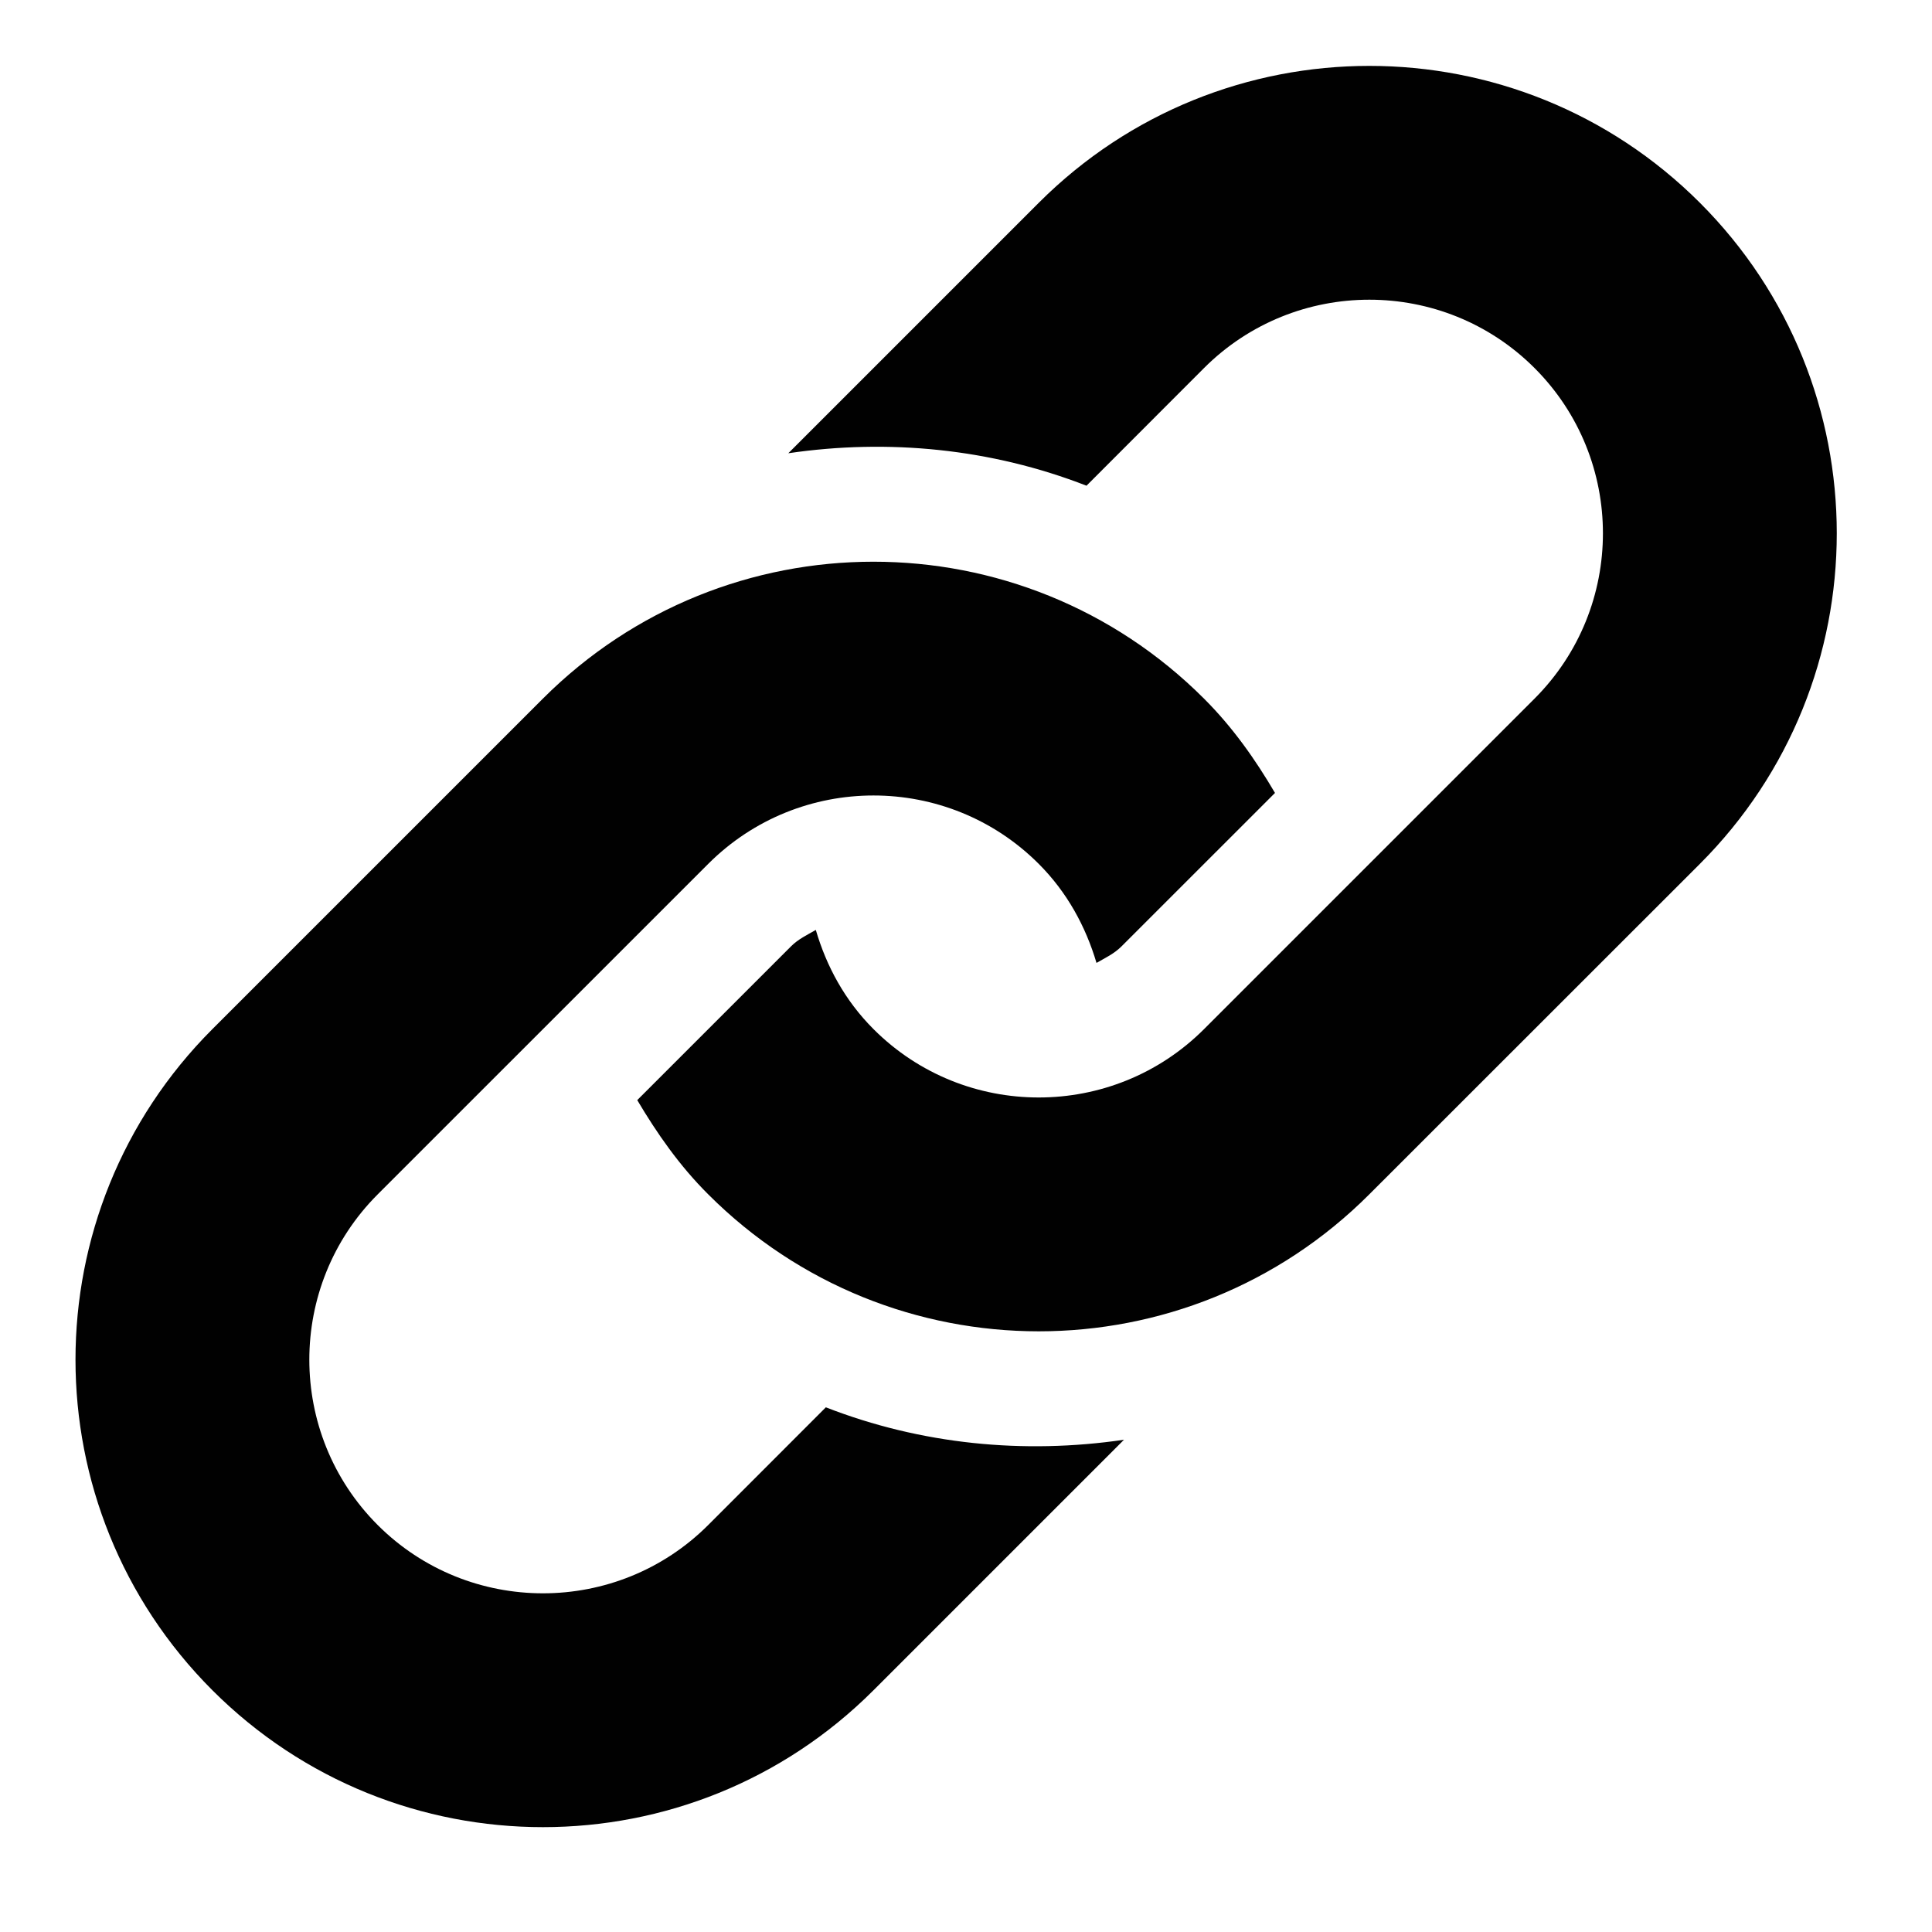
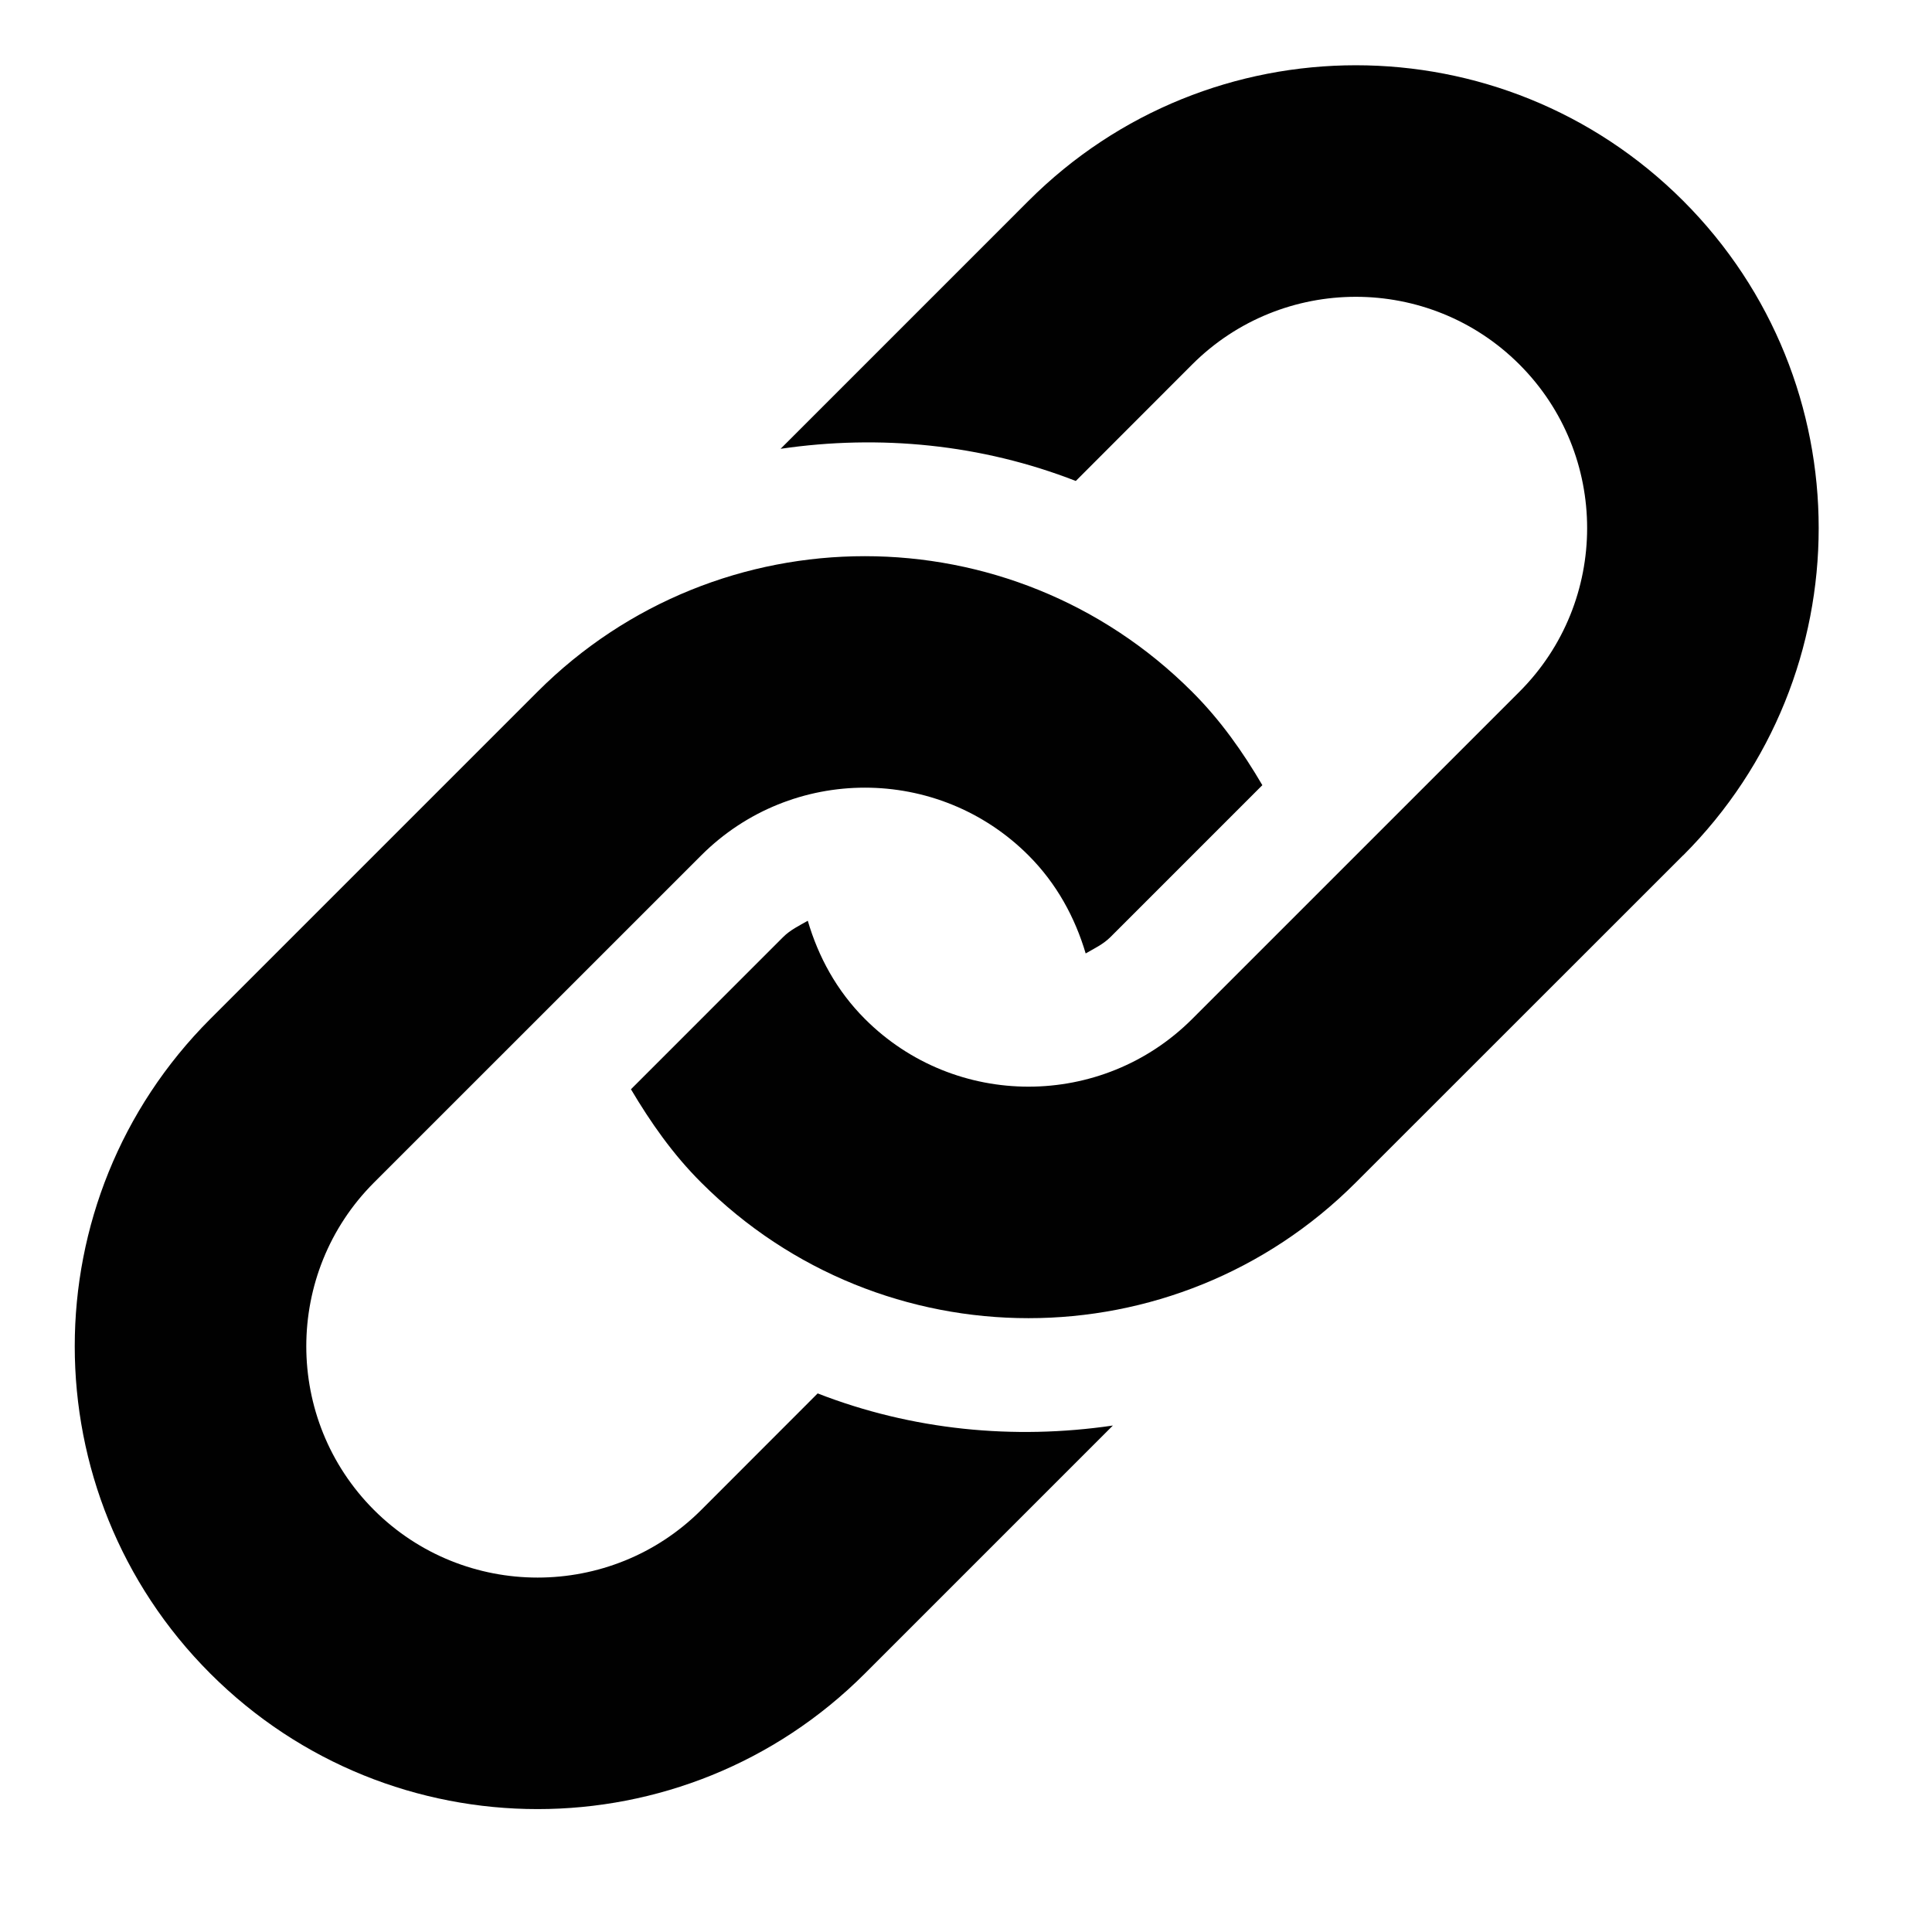
- <svg xmlns="http://www.w3.org/2000/svg" version="1.1" id="Capa_1" x="0px" y="0px" width="99.012px" height="99.012px" viewBox="0 0 99.012 99.012" enable-background="new 0 0 99.012 99.012" xml:space="preserve">
-   <path fill="#010101" d="M87.117,44.272L70.173,61.209c-9.353,9.359-24.524,9.359-33.877,0c-1.474-1.467-2.626-3.123-3.638-4.83  l7.873-7.873c0.374-0.377,0.836-0.594,1.278-0.848c0.544,1.86,1.494,3.621,2.957,5.083c4.67,4.674,12.271,4.668,16.939,0  l16.938-16.938c4.673-4.673,4.673-12.271,0-16.941c-4.668-4.67-12.266-4.67-16.938,0l-6.024,6.03  c-4.887-1.904-10.154-2.416-15.281-1.664l12.835-12.835c9.358-9.355,24.524-9.355,33.883,0C96.47,19.747,96.47,34.916,87.117,44.272  z M42.323,72.123l-6.027,6.031c-4.67,4.668-12.271,4.668-16.941,0c-4.67-4.674-4.67-12.271,0-16.943l16.941-16.939  c4.673-4.673,12.268-4.673,16.938,0c1.459,1.459,2.41,3.22,2.96,5.076c0.444-0.257,0.9-0.467,1.275-0.841l7.872-7.87  c-1.006-1.714-2.164-3.363-3.638-4.834c-9.353-9.355-24.525-9.355-33.88,0L10.885,52.74c-9.355,9.359-9.355,24.525,0,33.883  c9.355,9.354,24.525,9.354,33.88,0l12.838-12.838C52.474,74.539,47.207,74.026,42.323,72.123z" />
+ <svg xmlns="http://www.w3.org/2000/svg" width="100" height="100">
+   <path fill="#010101" d="M87.117 44.272L70.173 61.21c-9.353 9.358-24.524 9.358-33.877 0-1.474-1.468-2.626-3.124-3.638-4.83l7.873-7.874c.376-.377.838-.594 1.28-.848.544 1.86 1.494 3.62 2.957 5.083 4.67 4.676 12.27 4.67 16.94 0l16.937-16.936c4.673-4.673 4.673-12.27 0-16.94-4.668-4.67-12.266-4.67-16.938 0l-6.024 6.03c-4.886-1.905-10.153-2.417-15.28-1.665l12.835-12.836c9.358-9.355 24.524-9.355 33.883 0 9.352 9.354 9.352 24.523 0 33.88zm-44.794 27.85l-6.027 6.032c-4.67 4.668-12.27 4.668-16.94 0-4.67-4.674-4.67-12.27 0-16.943l16.94-16.937c4.673-4.673 12.268-4.673 16.938 0 1.46 1.46 2.41 3.22 2.96 5.076.444-.258.9-.468 1.275-.84l7.87-7.87c-1.006-1.716-2.164-3.365-3.638-4.836-9.353-9.355-24.525-9.355-33.88 0L10.885 52.74c-9.355 9.36-9.355 24.525 0 33.883 9.355 9.354 24.525 9.354 33.88 0l12.838-12.838c-5.13.754-10.396.24-15.28-1.662z" />
</svg>
